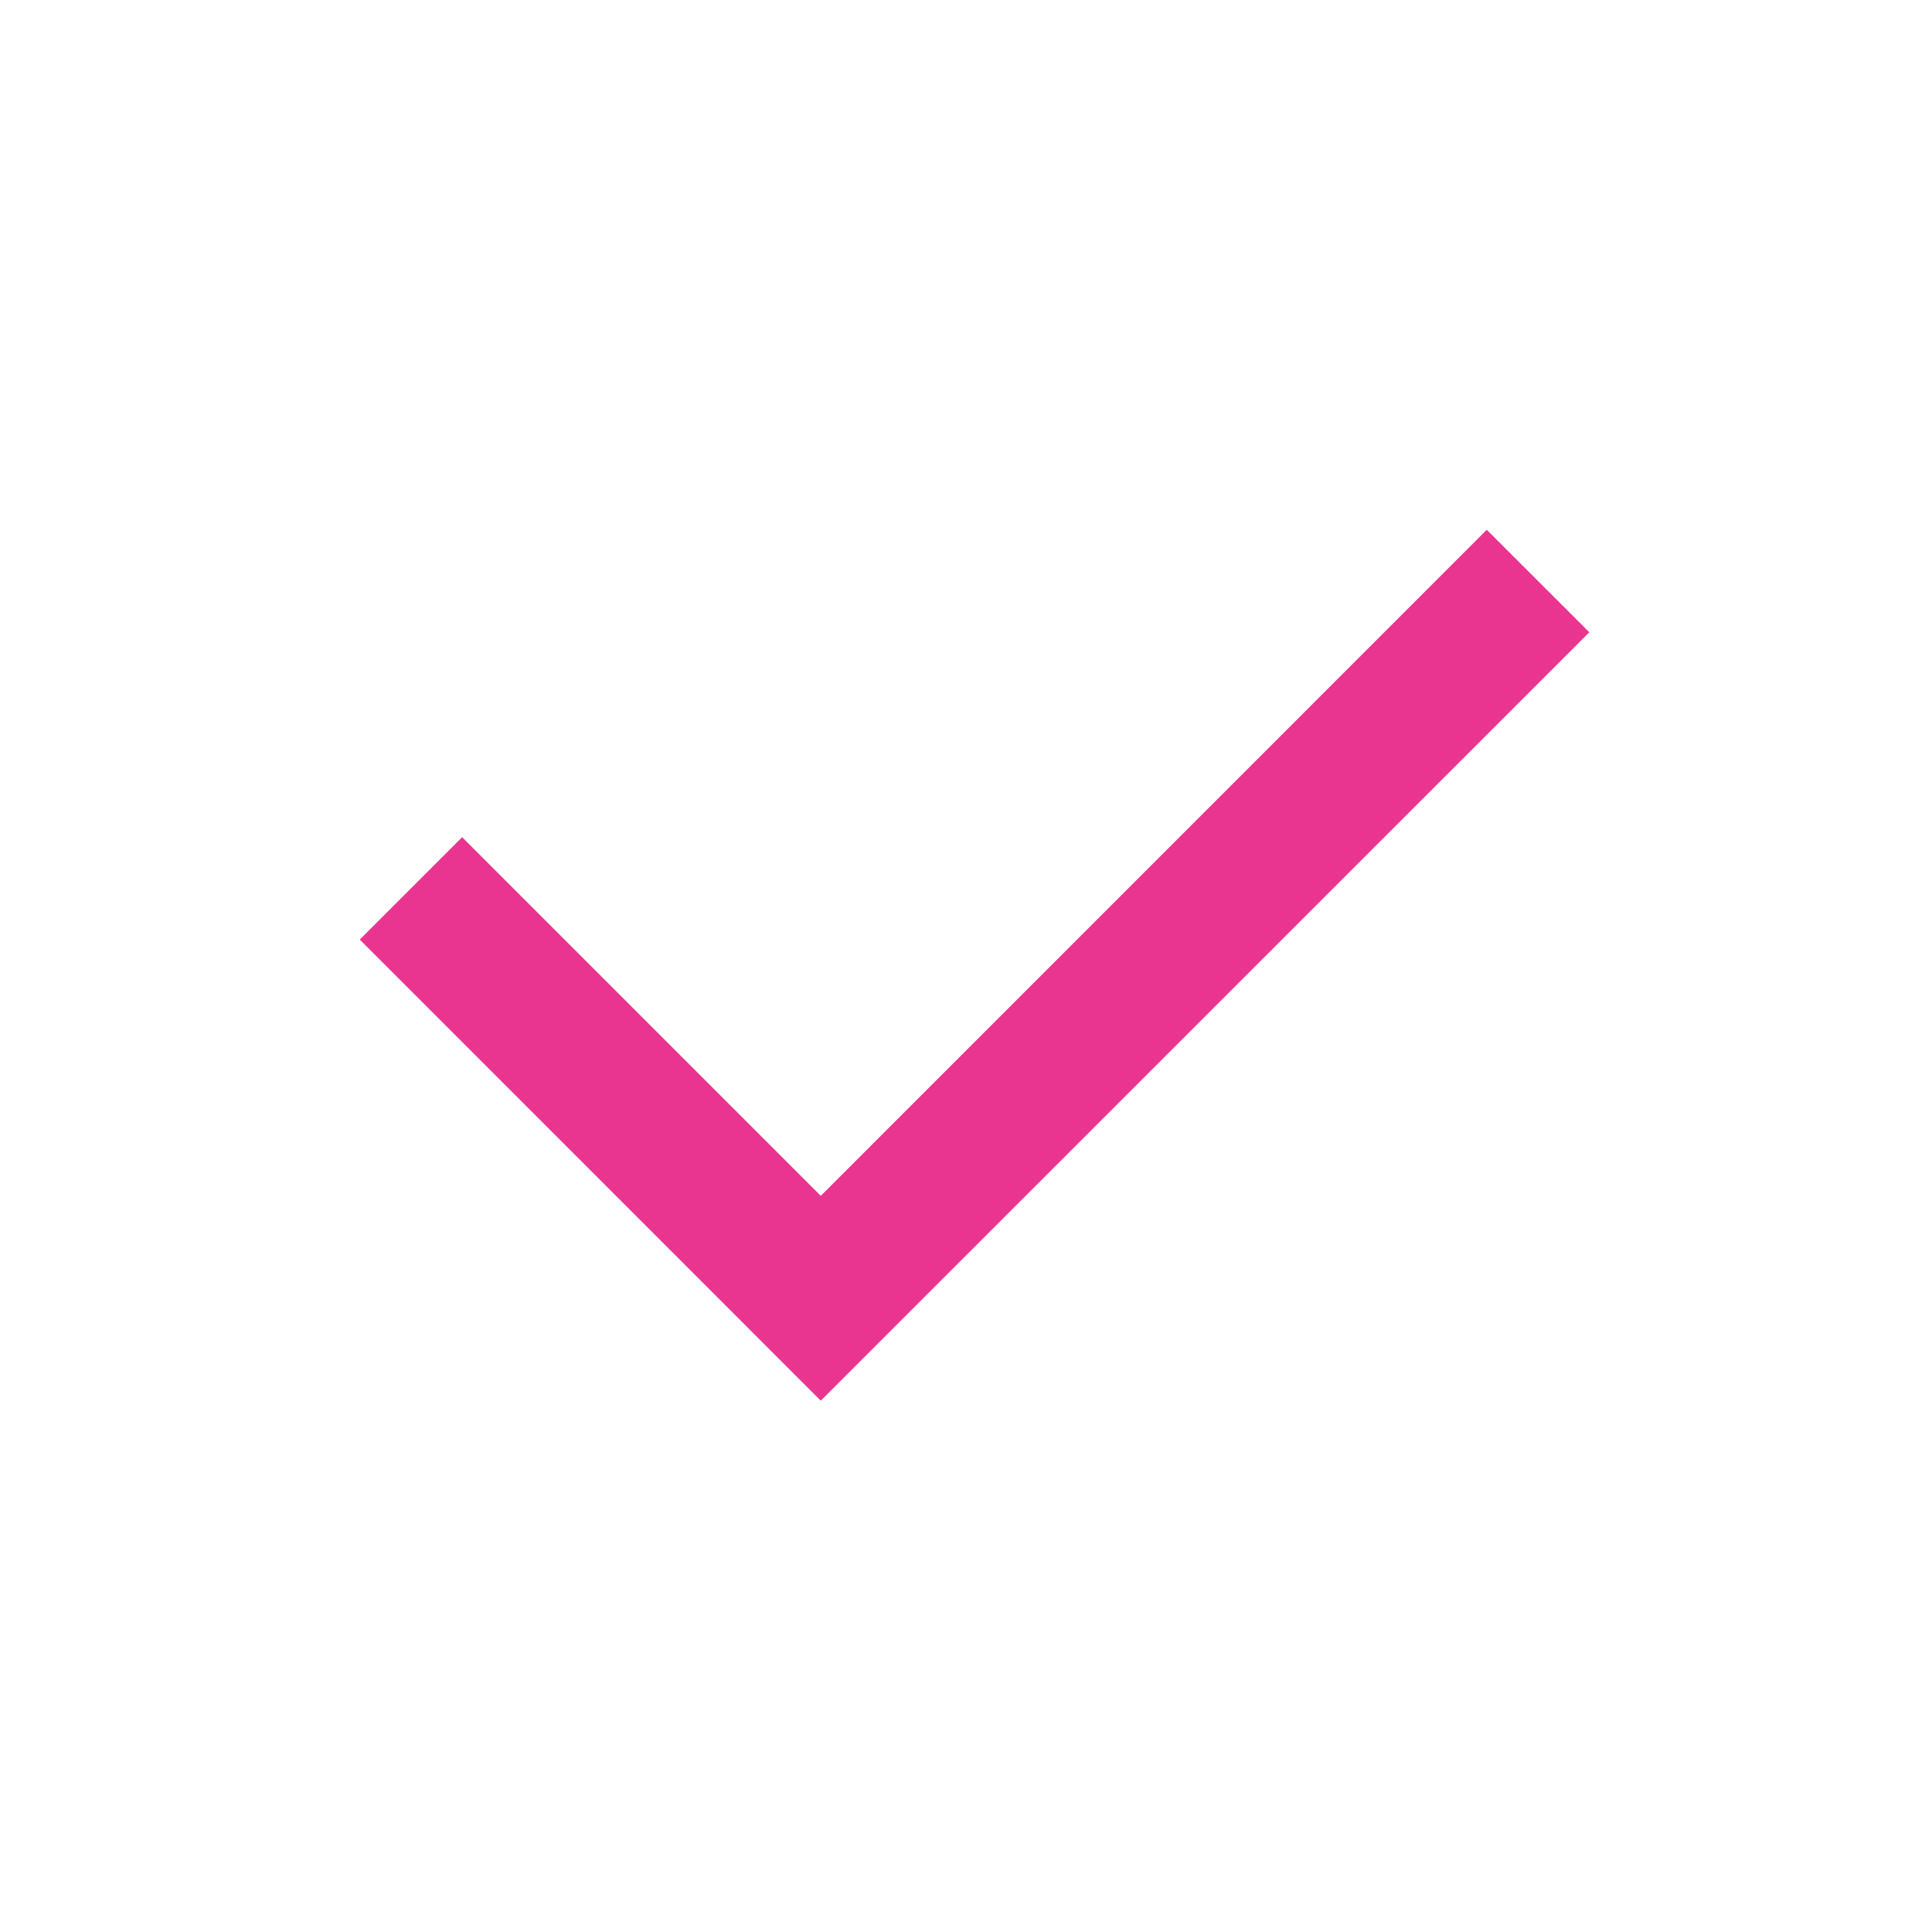
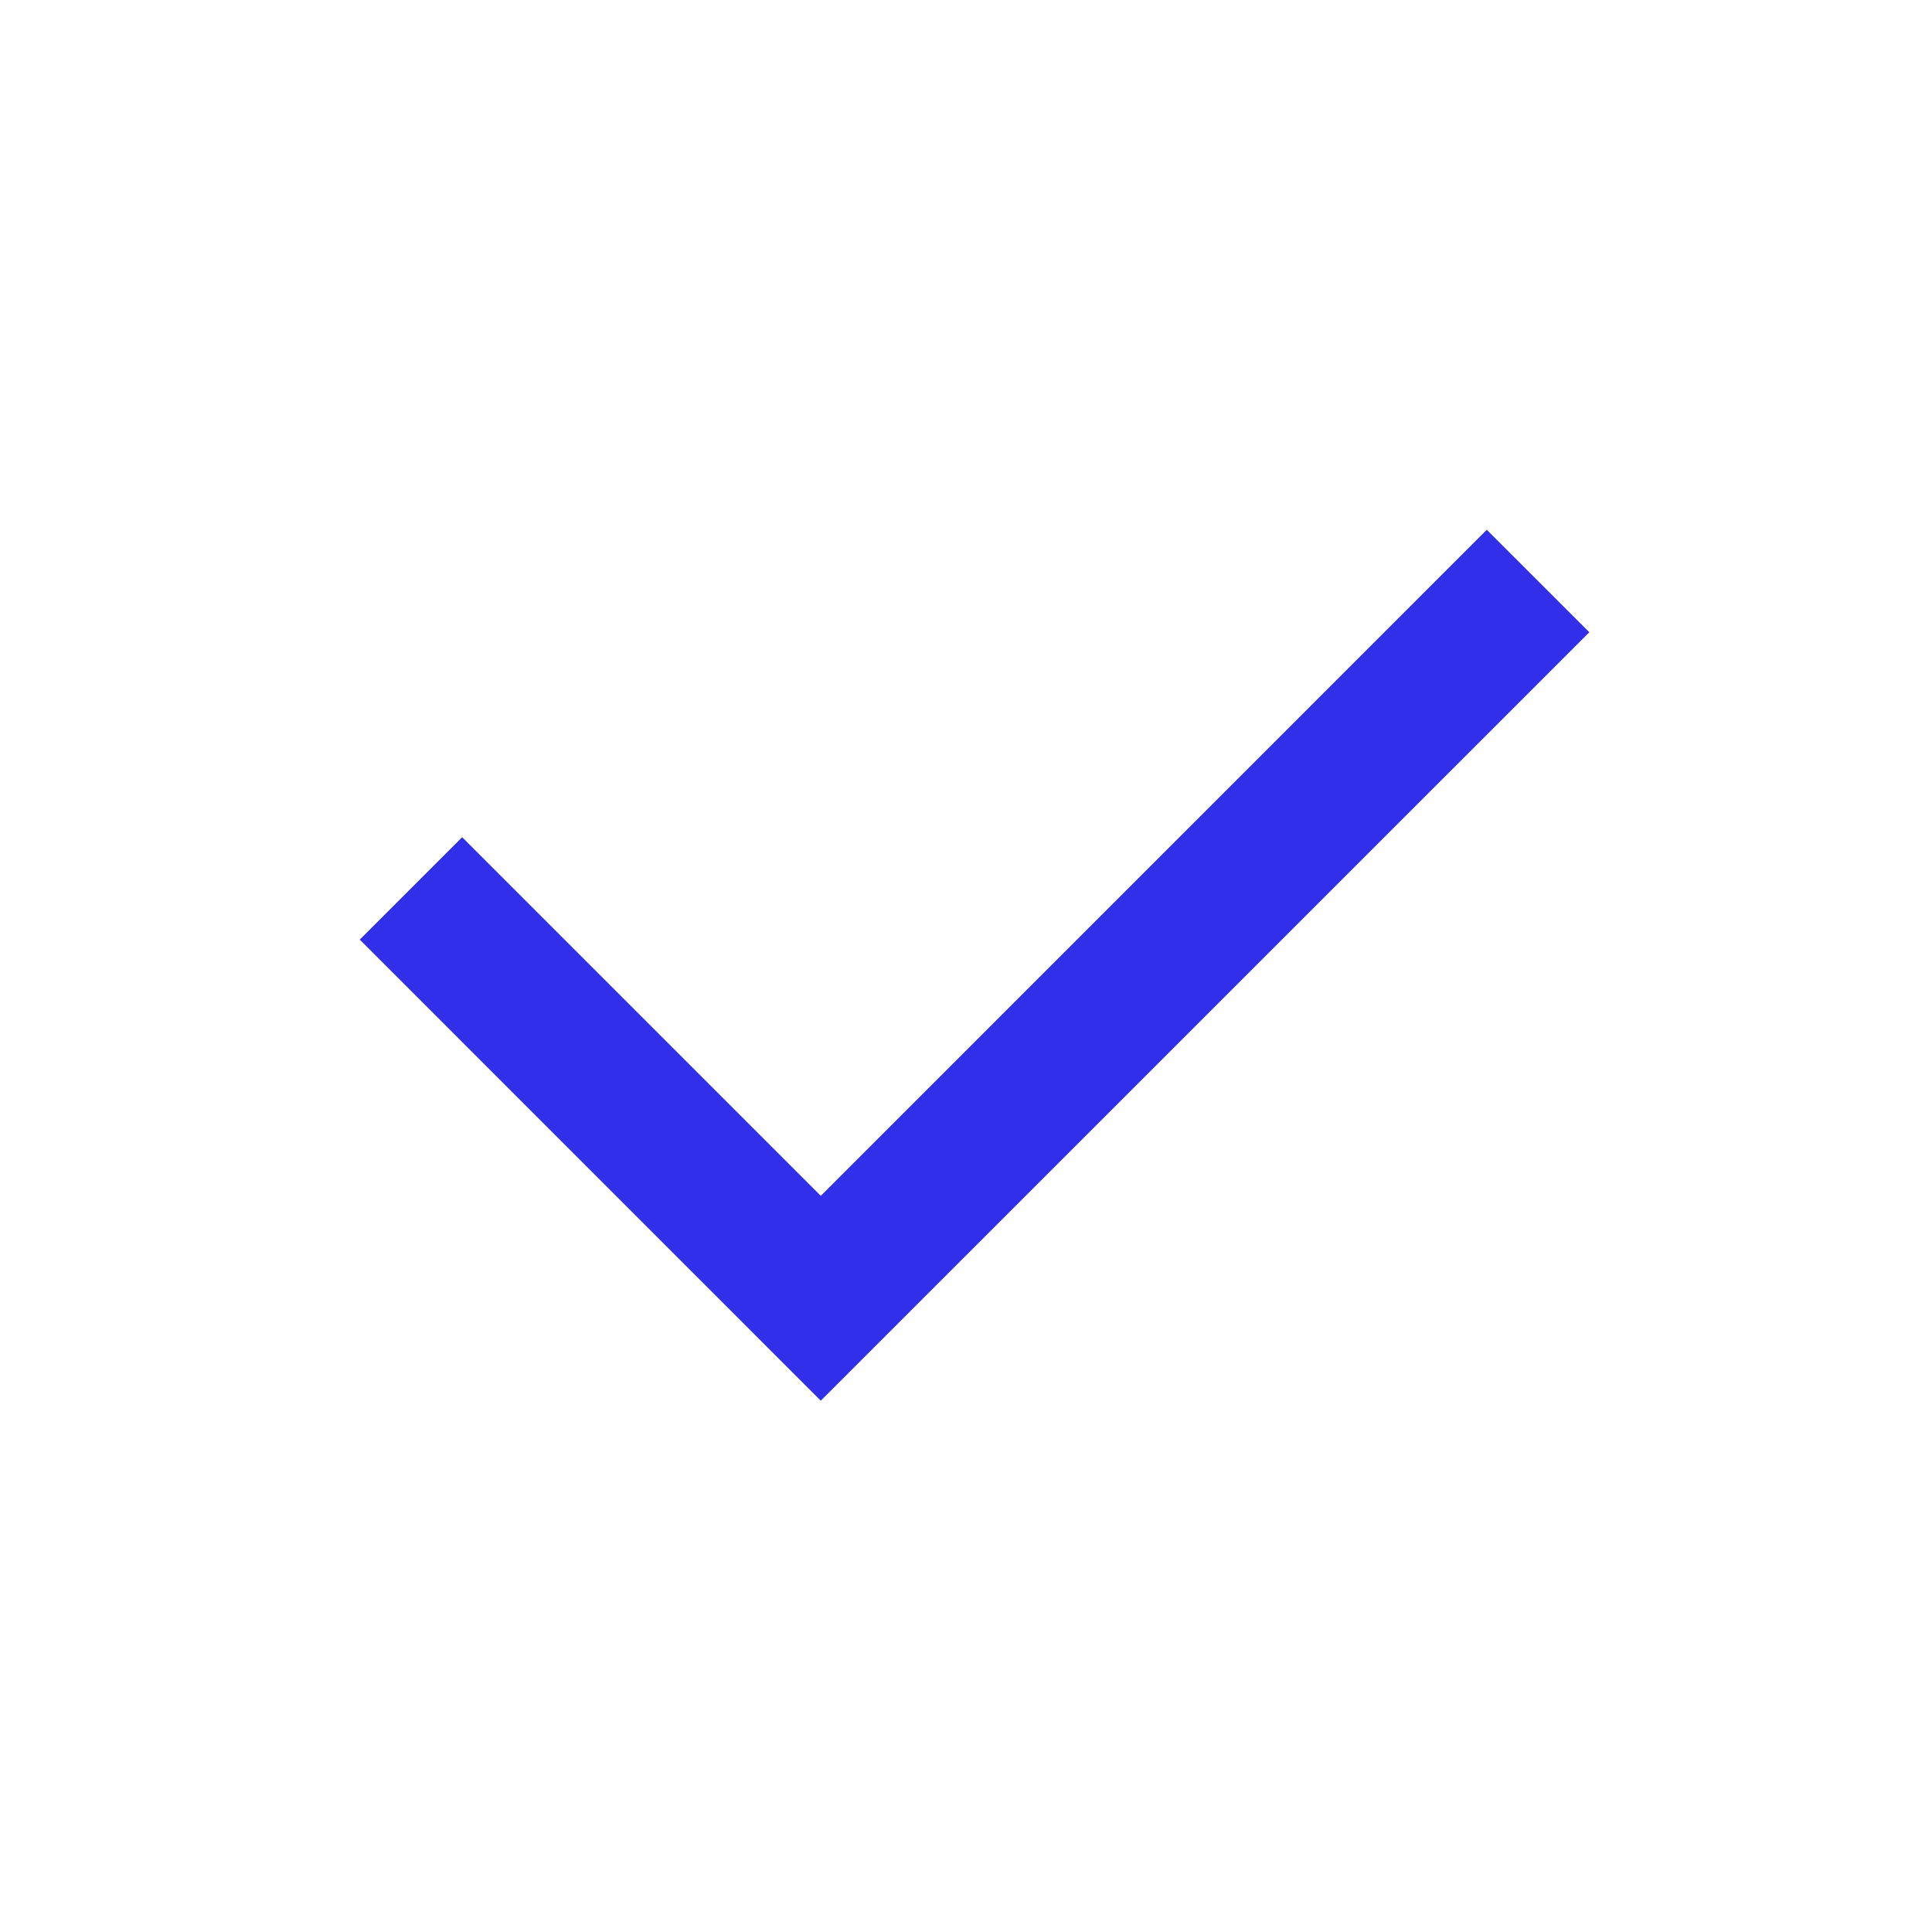
<svg xmlns="http://www.w3.org/2000/svg" width="24" height="24" viewBox="0 0 24 24" fill="none">
-   <path d="M10.196 14.855L18.469 6.581L19.743 7.854L10.196 17.4L4.469 11.672L5.741 10.4L10.196 14.855Z" fill="#E9358F" />
+   <path d="M10.196 14.855L18.469 6.581L19.743 7.854L10.196 17.4L4.469 11.672L5.741 10.4L10.196 14.855Z" fill="#322FEB" />
</svg>
